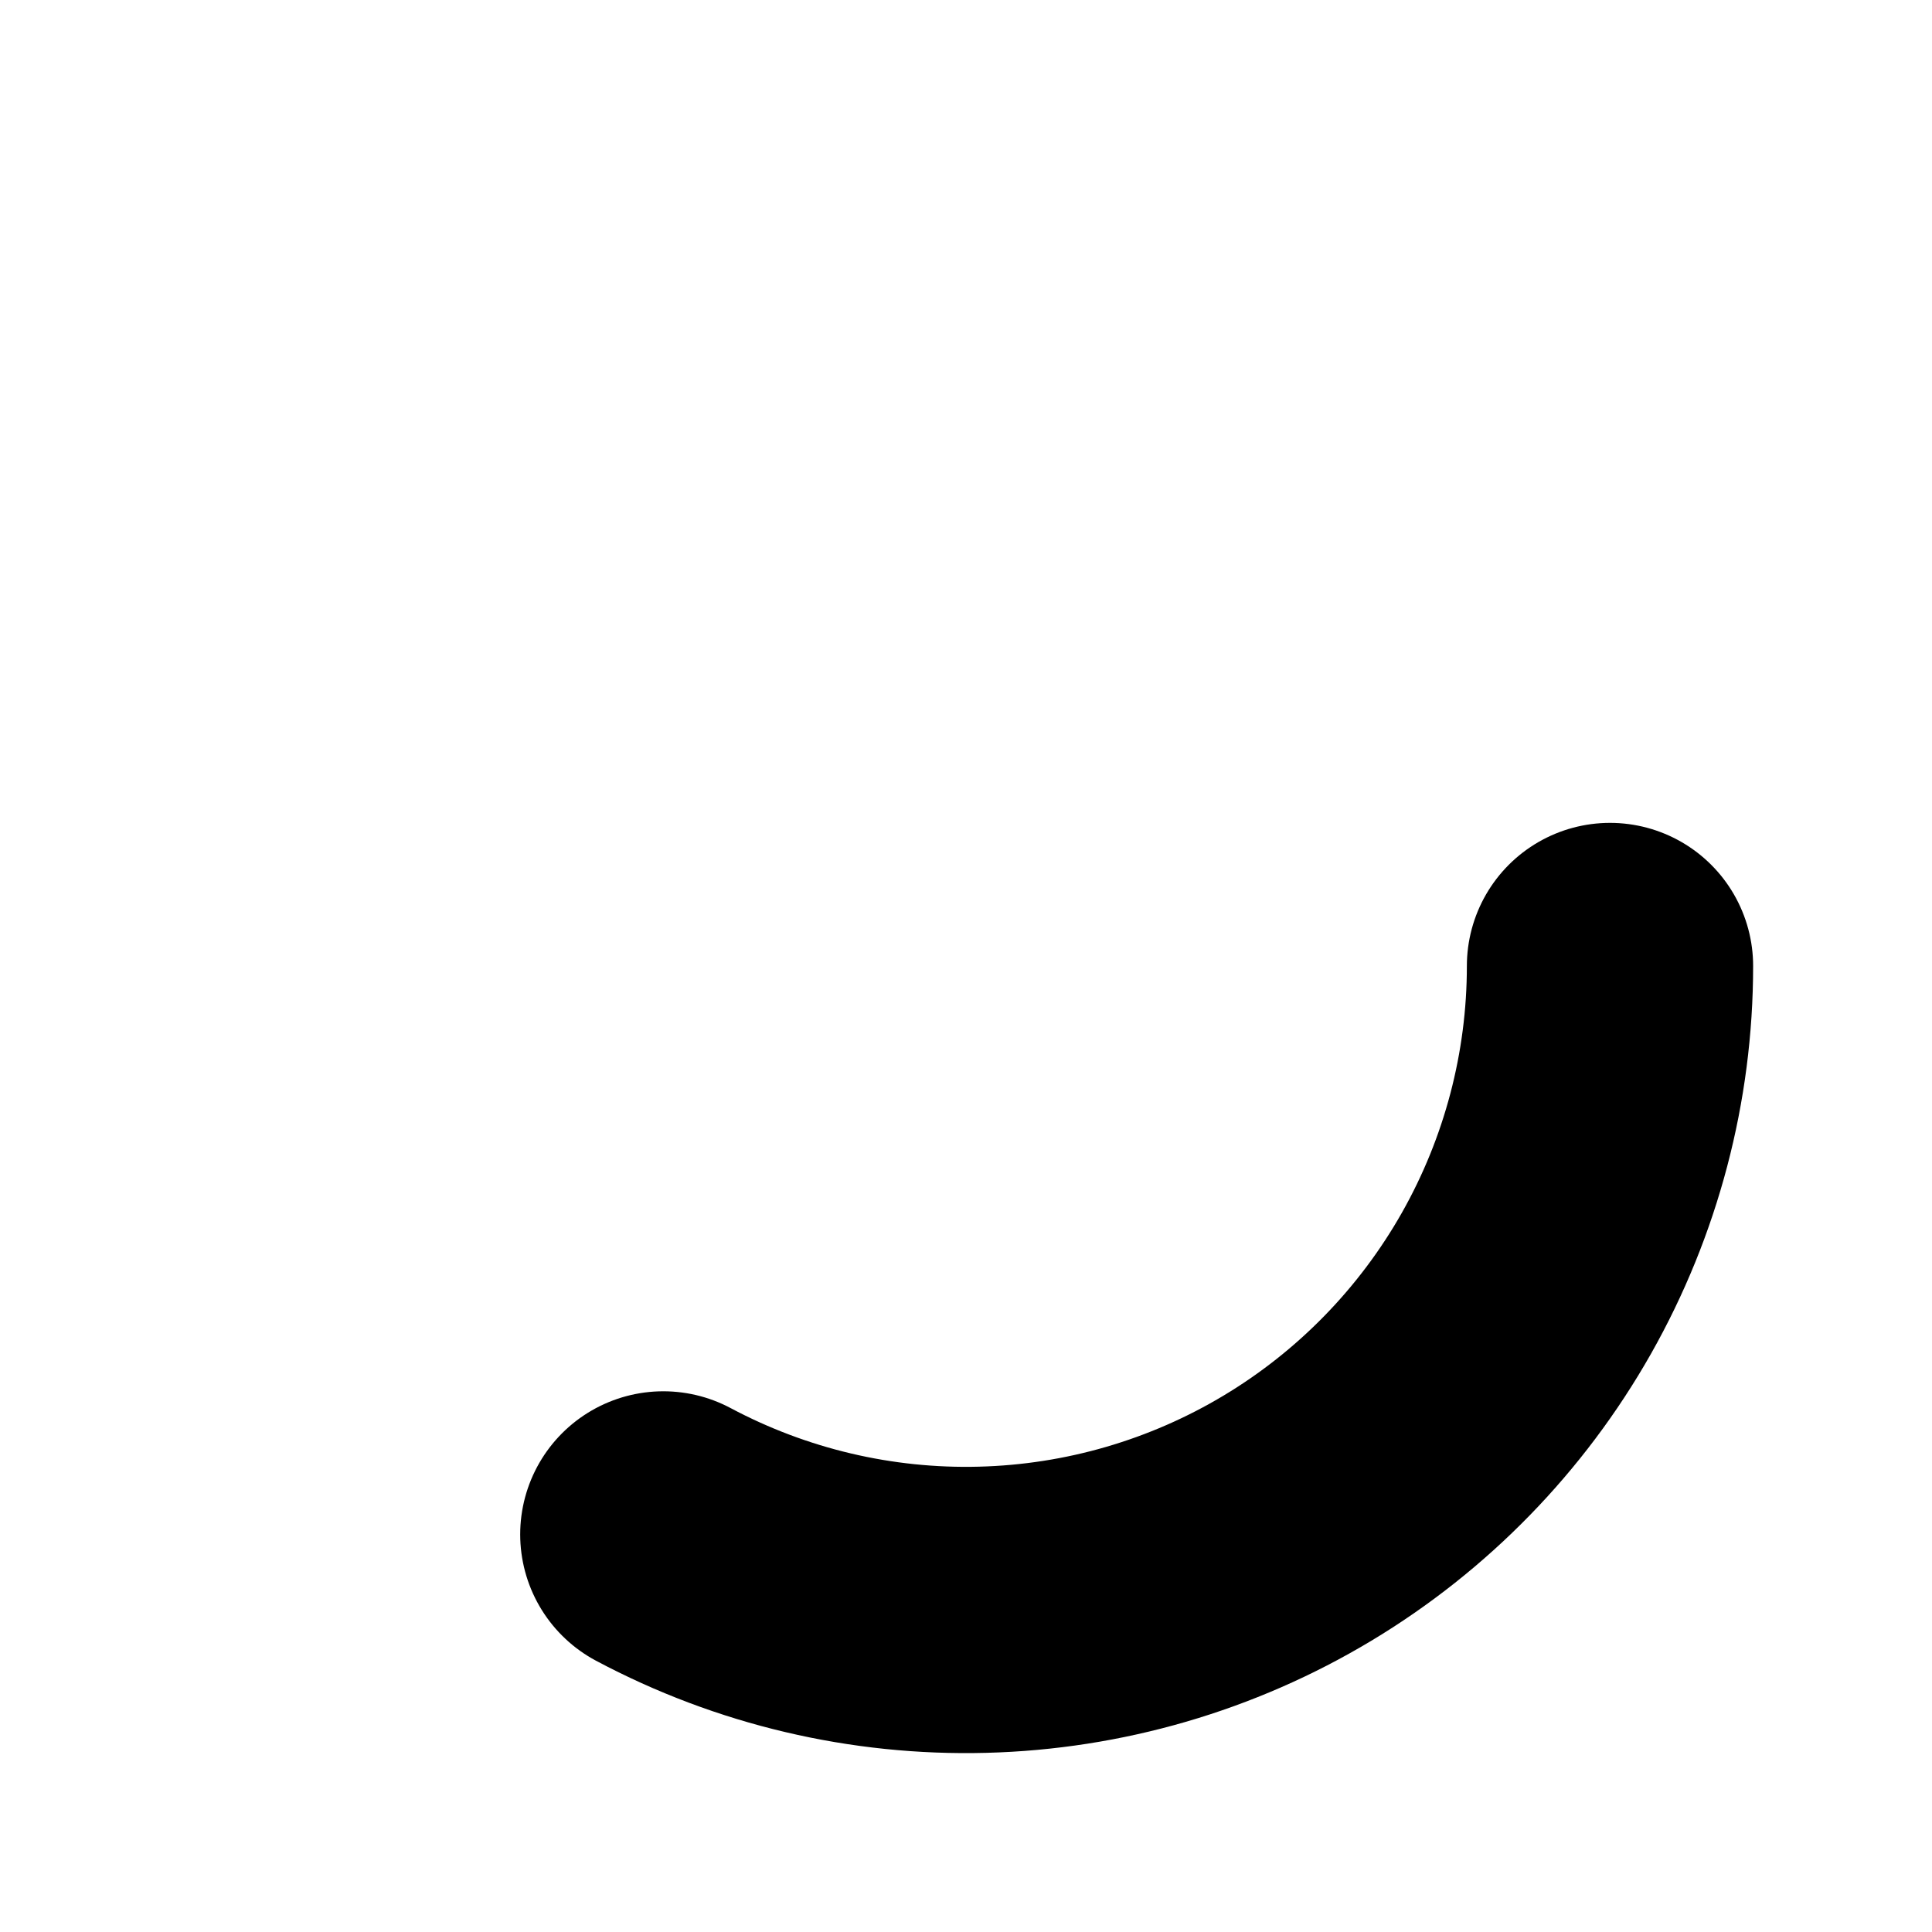
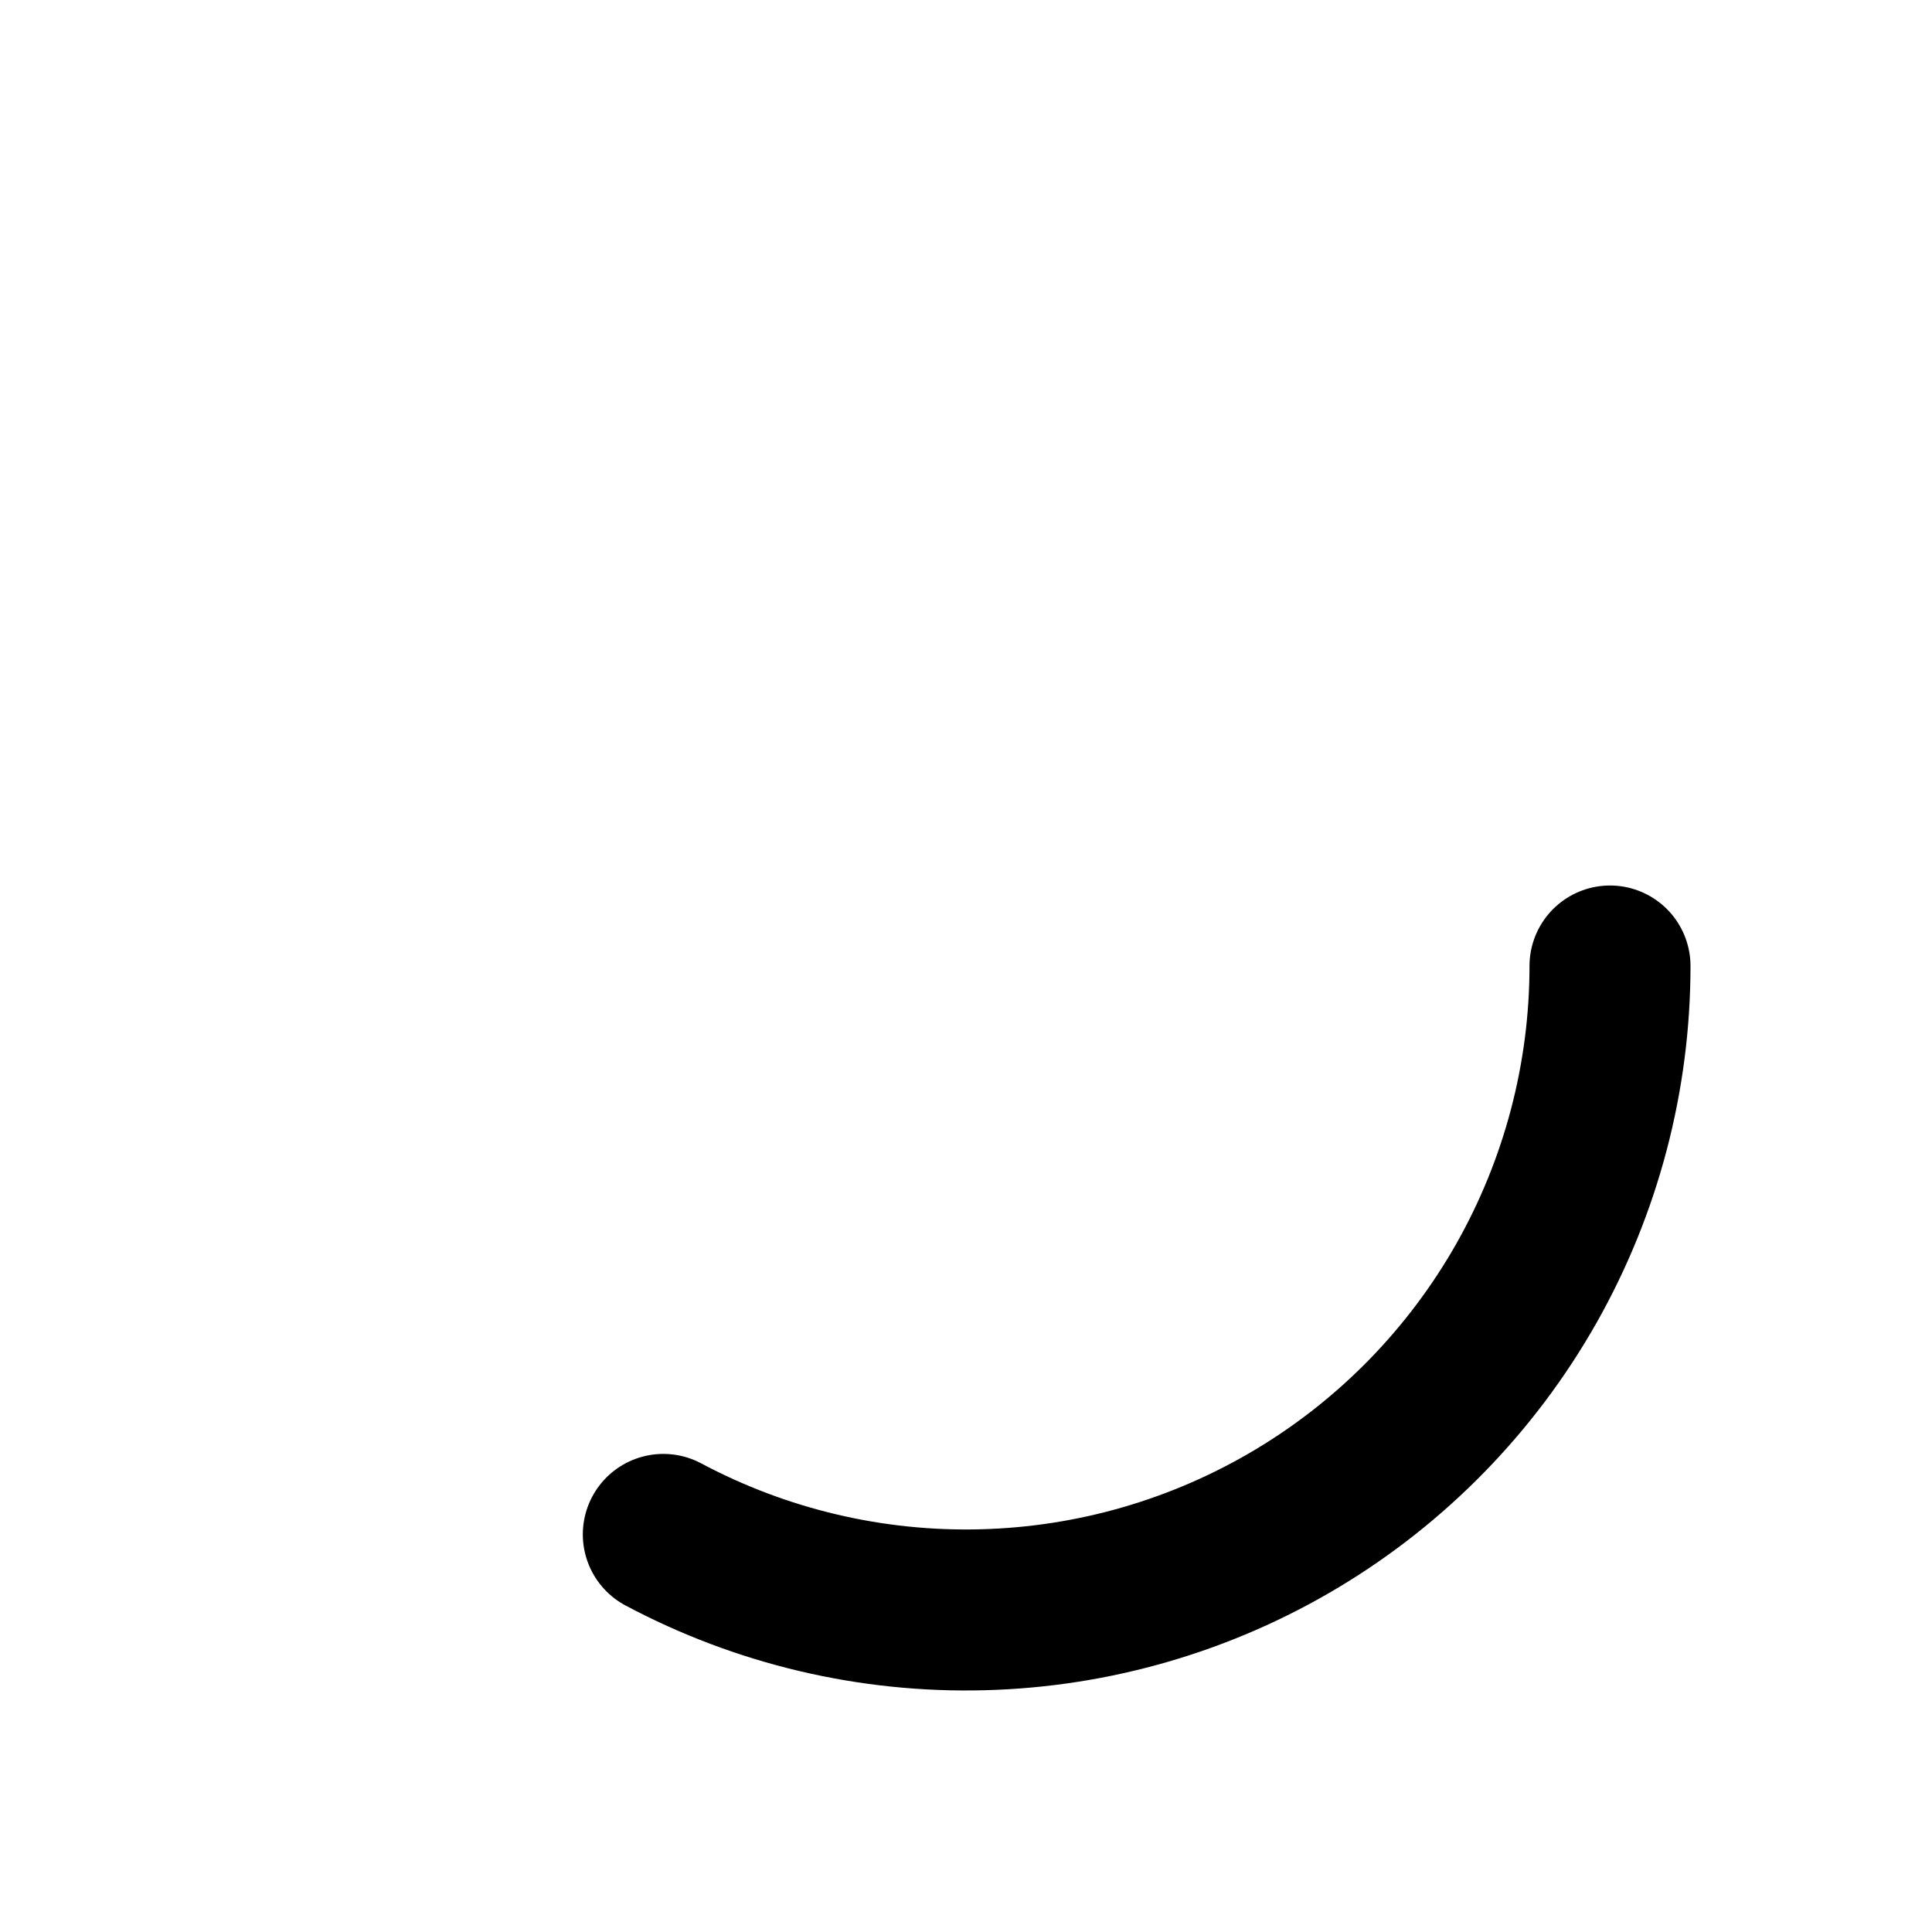
<svg xmlns="http://www.w3.org/2000/svg" viewBox="0 0 24 24" fill="none">
-   <path d="M20 12C20 13.381 19.642 14.739 18.962 15.941C18.282 17.142 17.302 18.148 16.118 18.859C14.934 19.57 13.586 19.962 12.206 19.997C10.825 20.033 9.459 19.71 8.24 19.061" stroke="currentColor" stroke-width="3.556" stroke-linecap="round" />
+   <path d="M20 12C20 13.381 19.642 14.739 18.962 15.941C18.282 17.142 17.302 18.148 16.118 18.859C14.934 19.57 13.586 19.962 12.206 19.997C10.825 20.033 9.459 19.71 8.24 19.061" stroke="currentColor" stroke-width="2" stroke-linecap="round" />
</svg>
